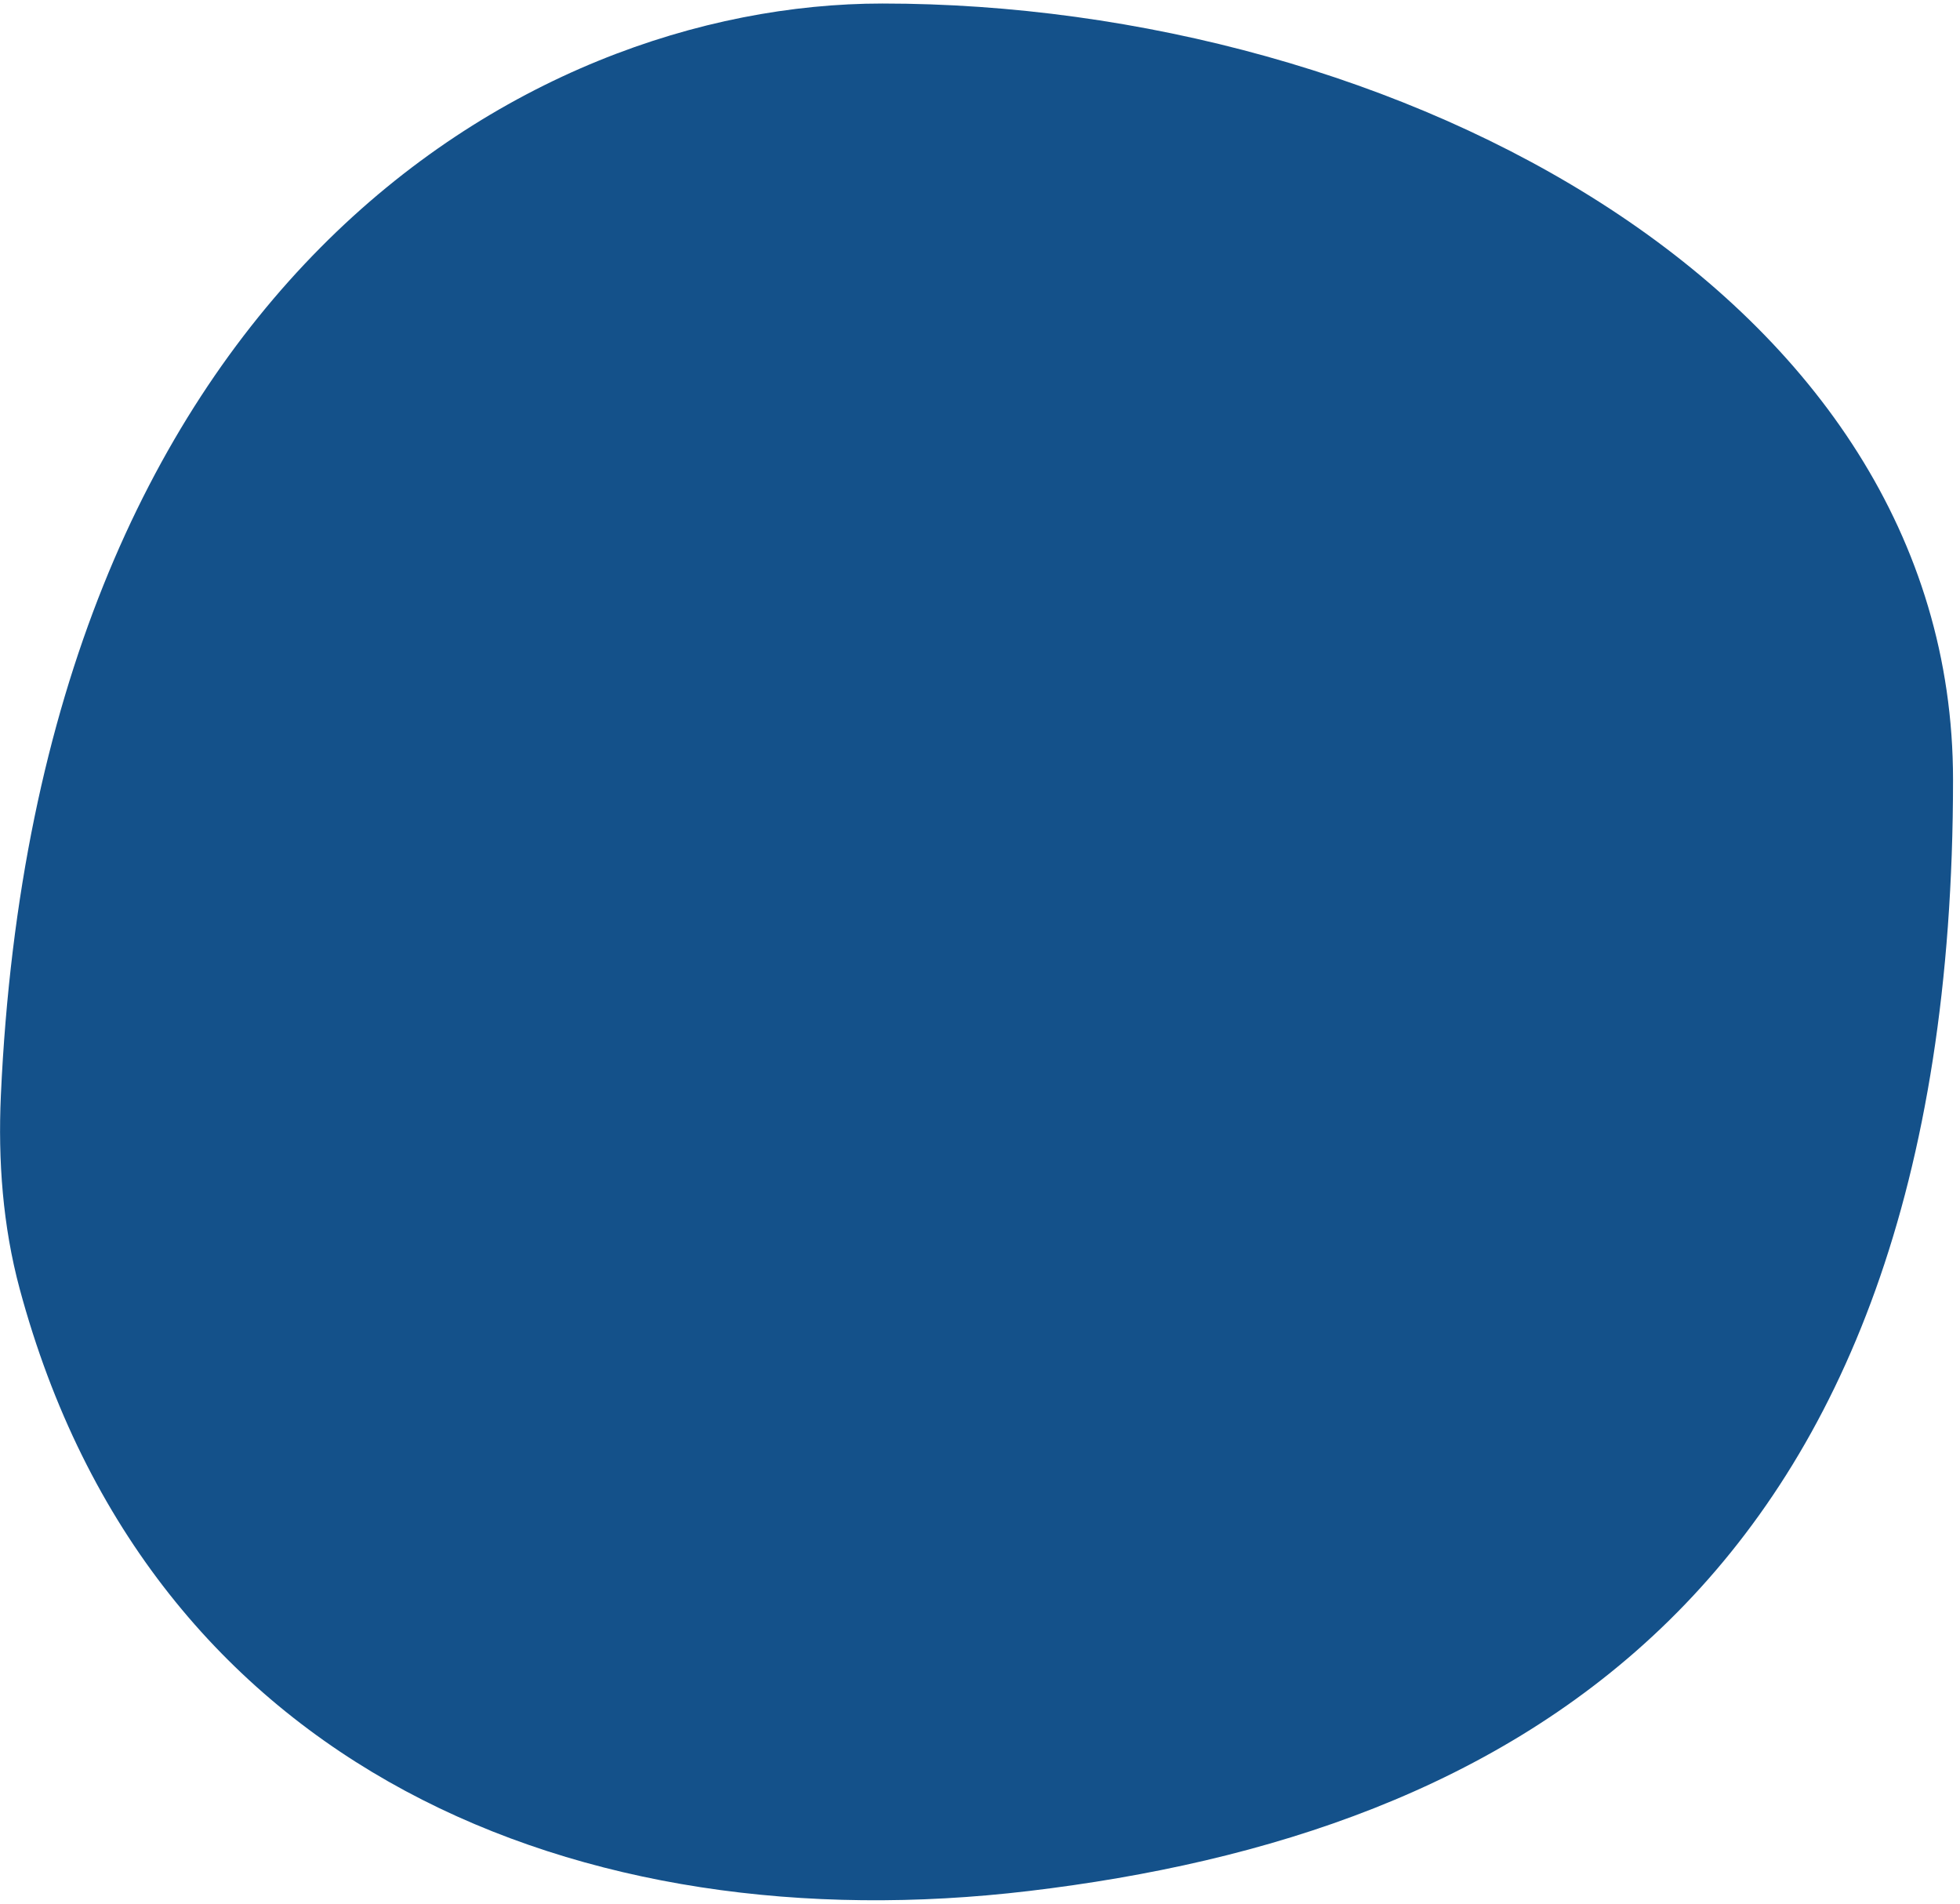
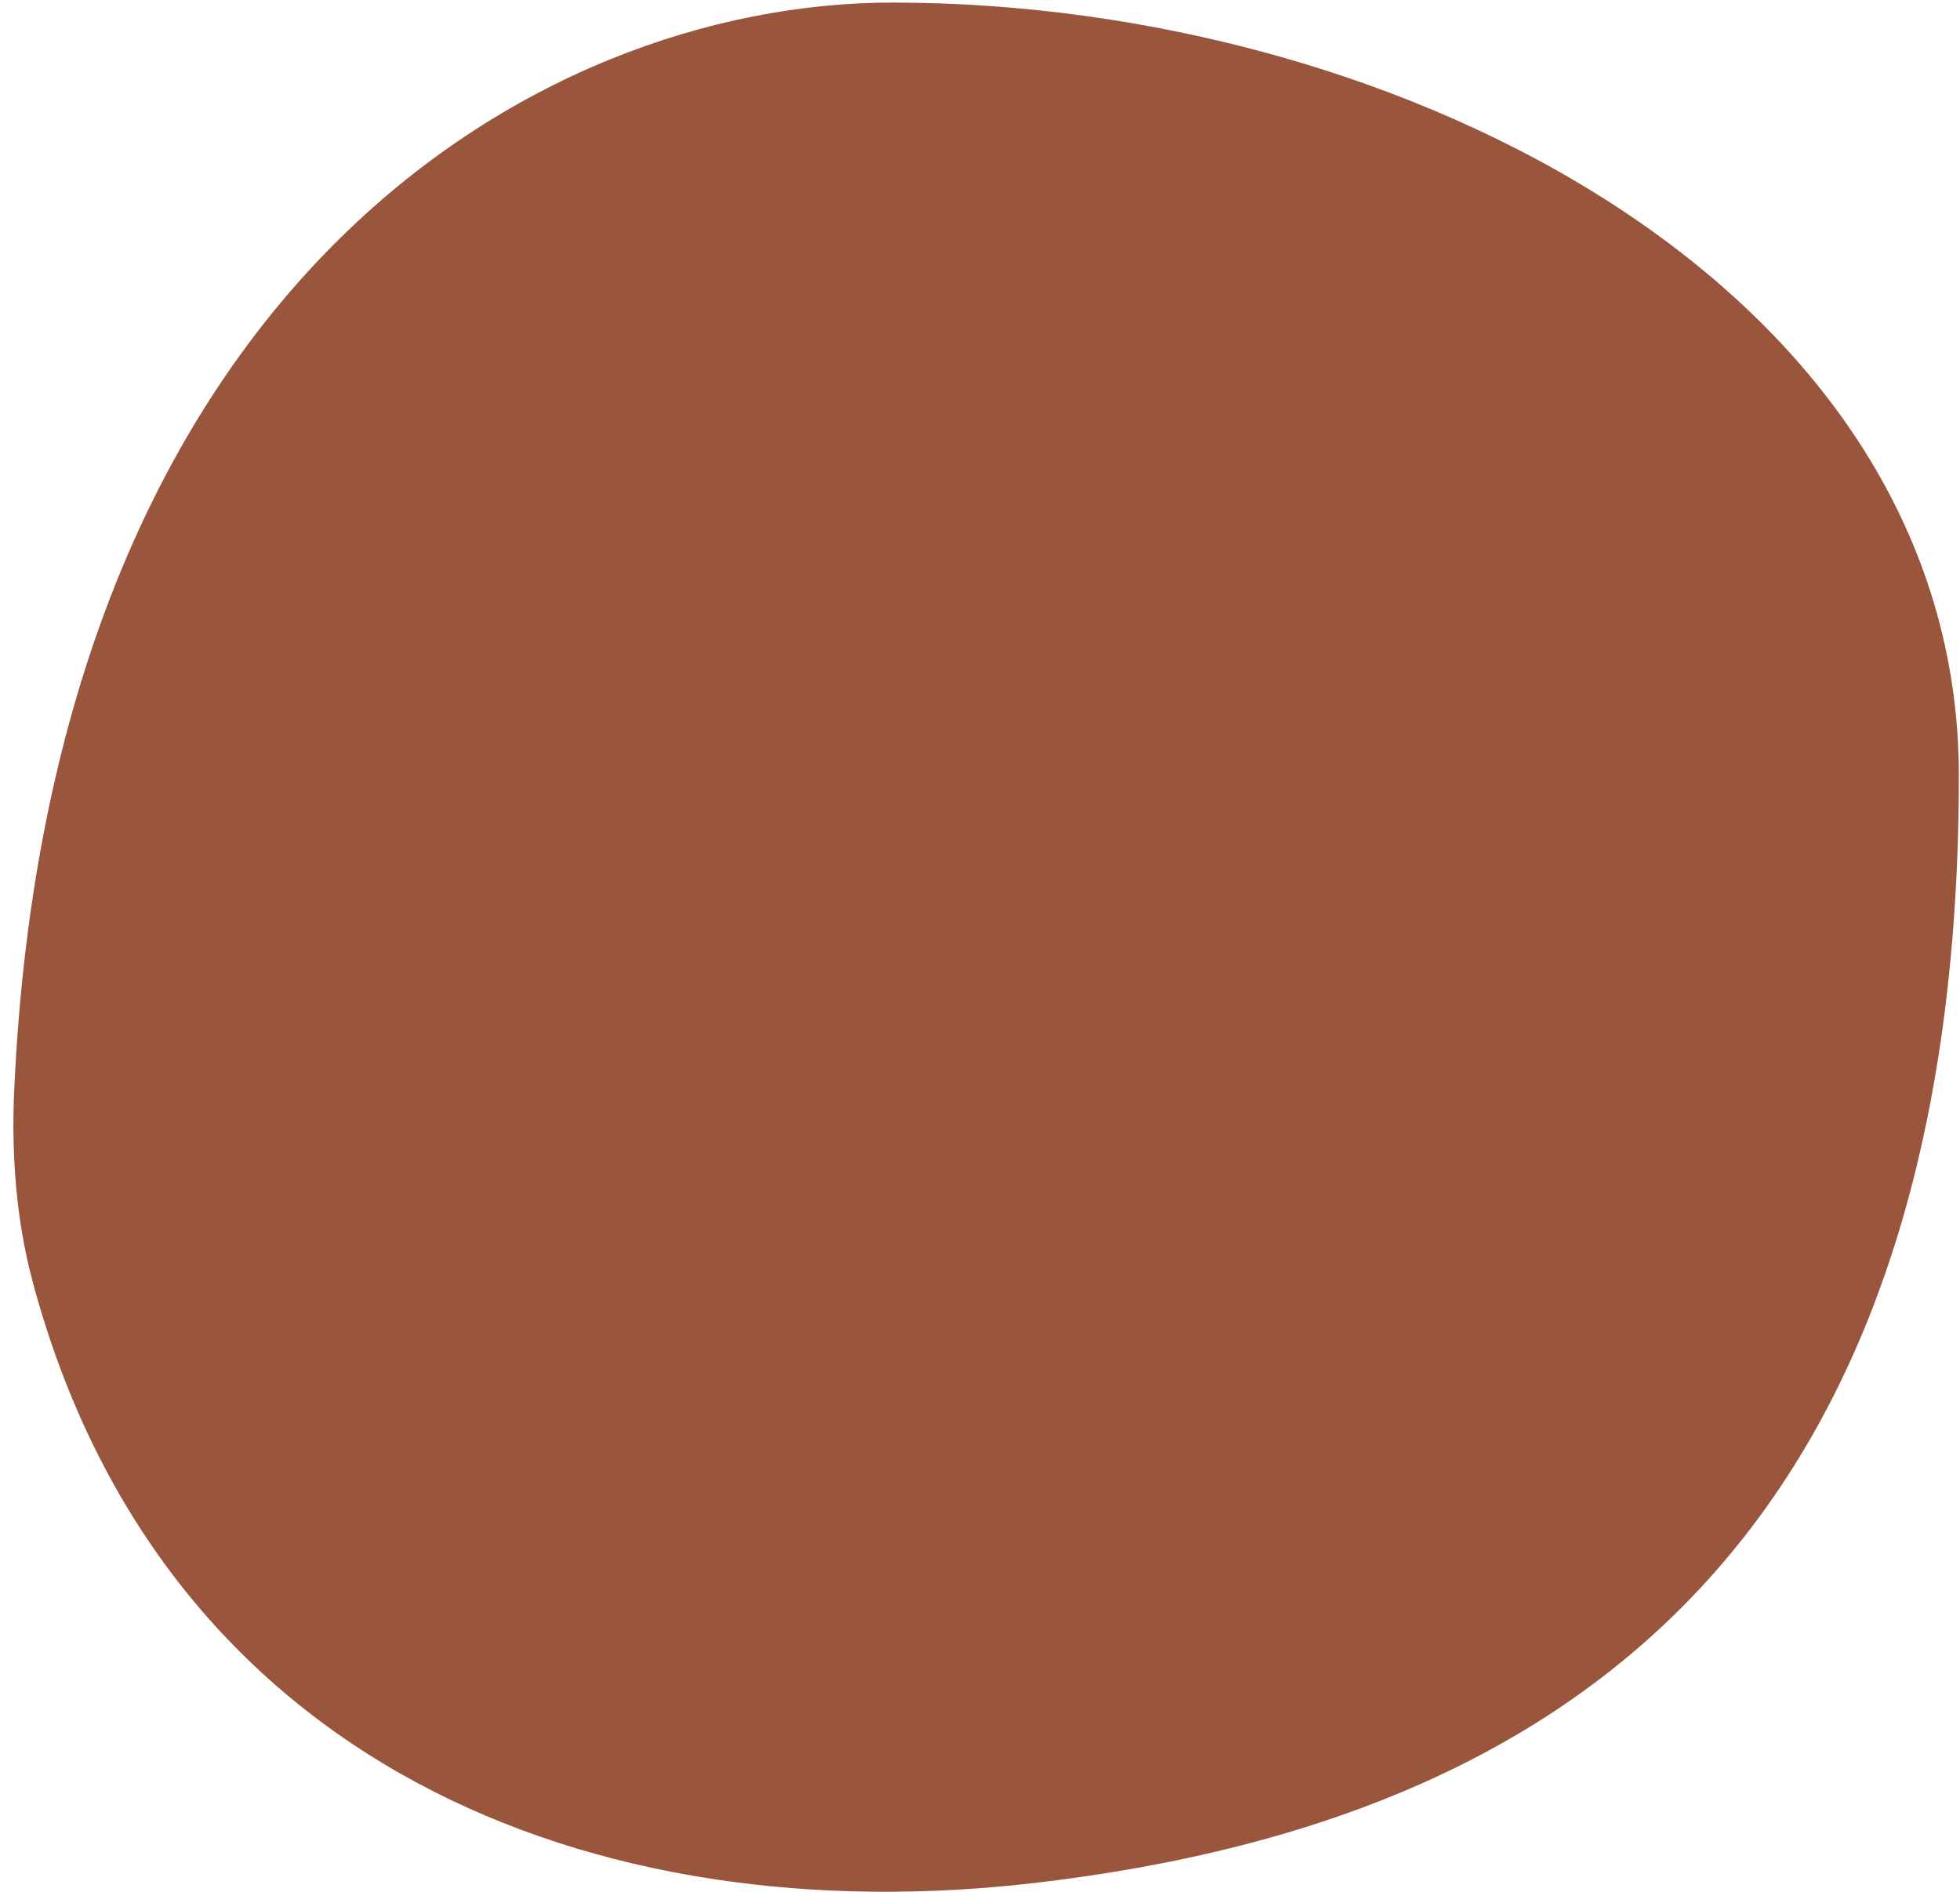
- <svg xmlns="http://www.w3.org/2000/svg" width="173" height="168" viewBox="0 0 173 168" fill="none">
-   <path d="M90.827 166.869C51.325 171.572 13.201 156.32 1.734 113.723C0.245 108.191 -0.182 102.404 0.076 96.681C3.286 25.642 46.138 0.311 77.885 0.311C123.172 0.311 172.385 25.811 172.385 68.811C172.385 140.811 132.827 161.869 90.827 166.869Z" fill="#14518A" />
+ <svg xmlns="http://www.w3.org/2000/svg" width="143" height="138" viewBox="0 0 143 138" fill="none">
+   <path d="M75.761 137.332C43.235 141.205 11.844 128.646 2.401 93.572C1.175 89.017 0.824 84.252 1.036 79.54C3.679 21.046 38.964 0.188 65.104 0.188C102.394 0.188 142.916 21.185 142.916 56.591C142.916 115.876 110.344 133.215 75.761 137.332Z" fill="#9A563D" />
</svg>
